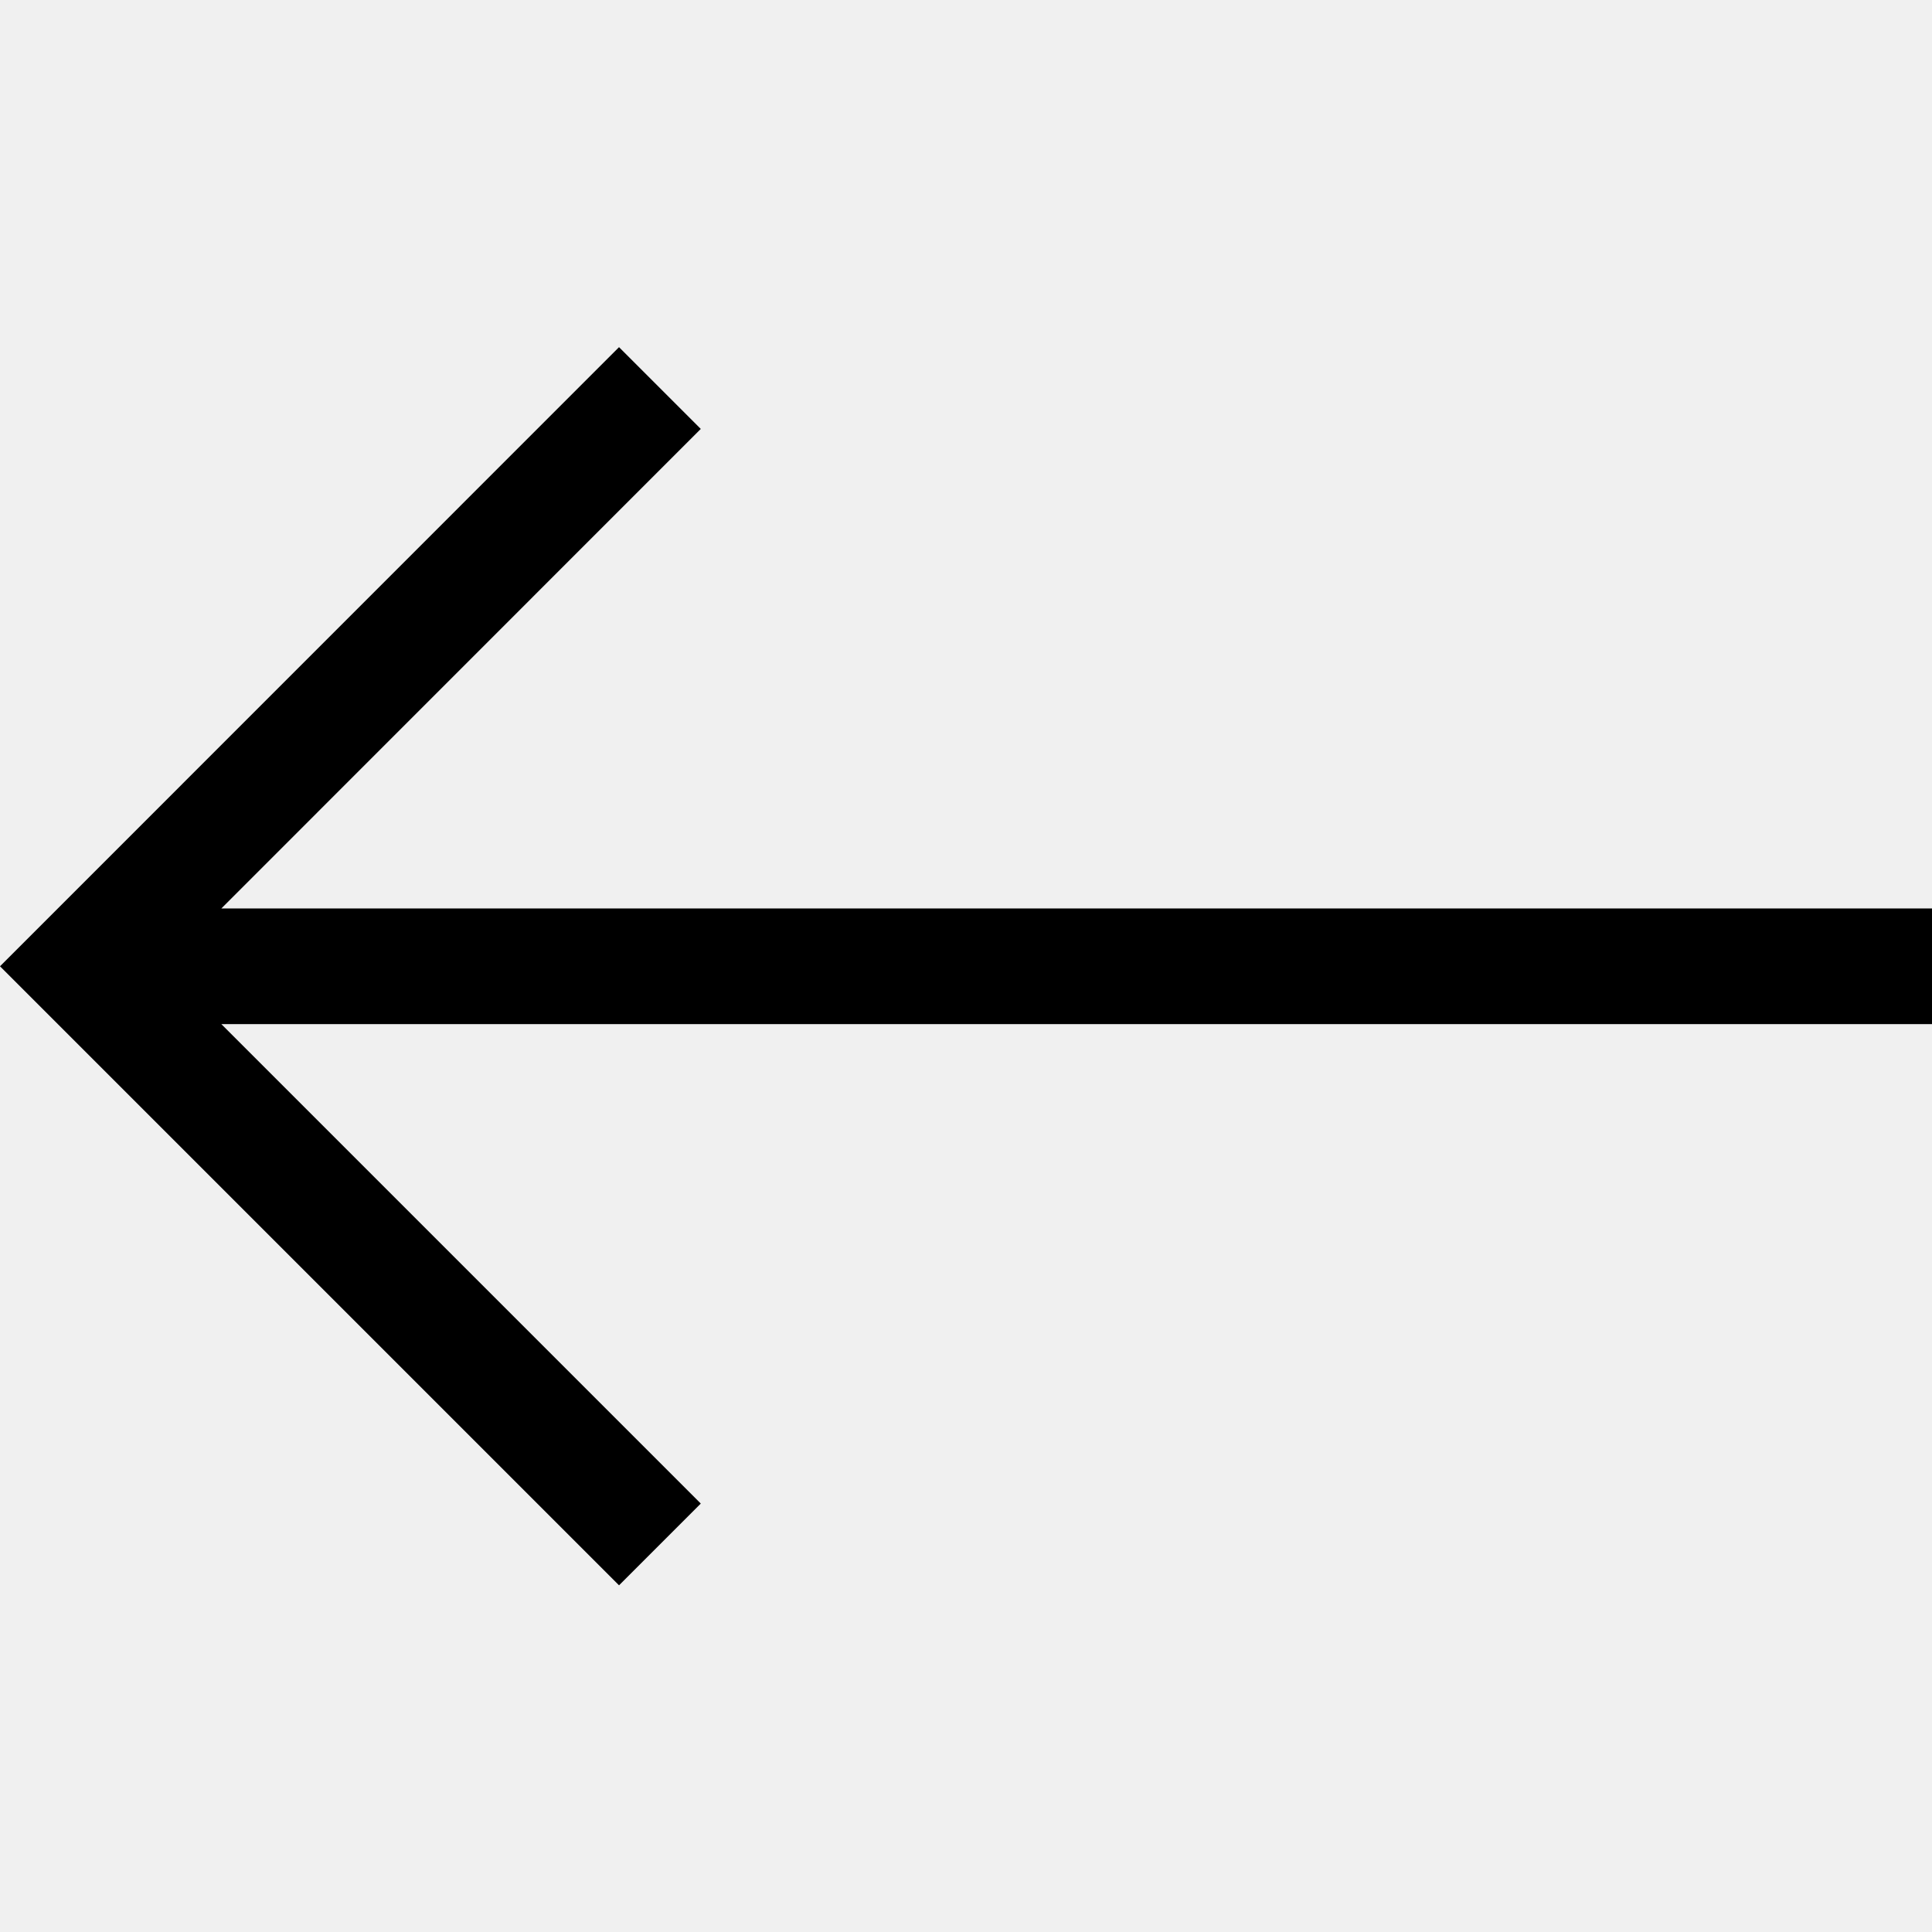
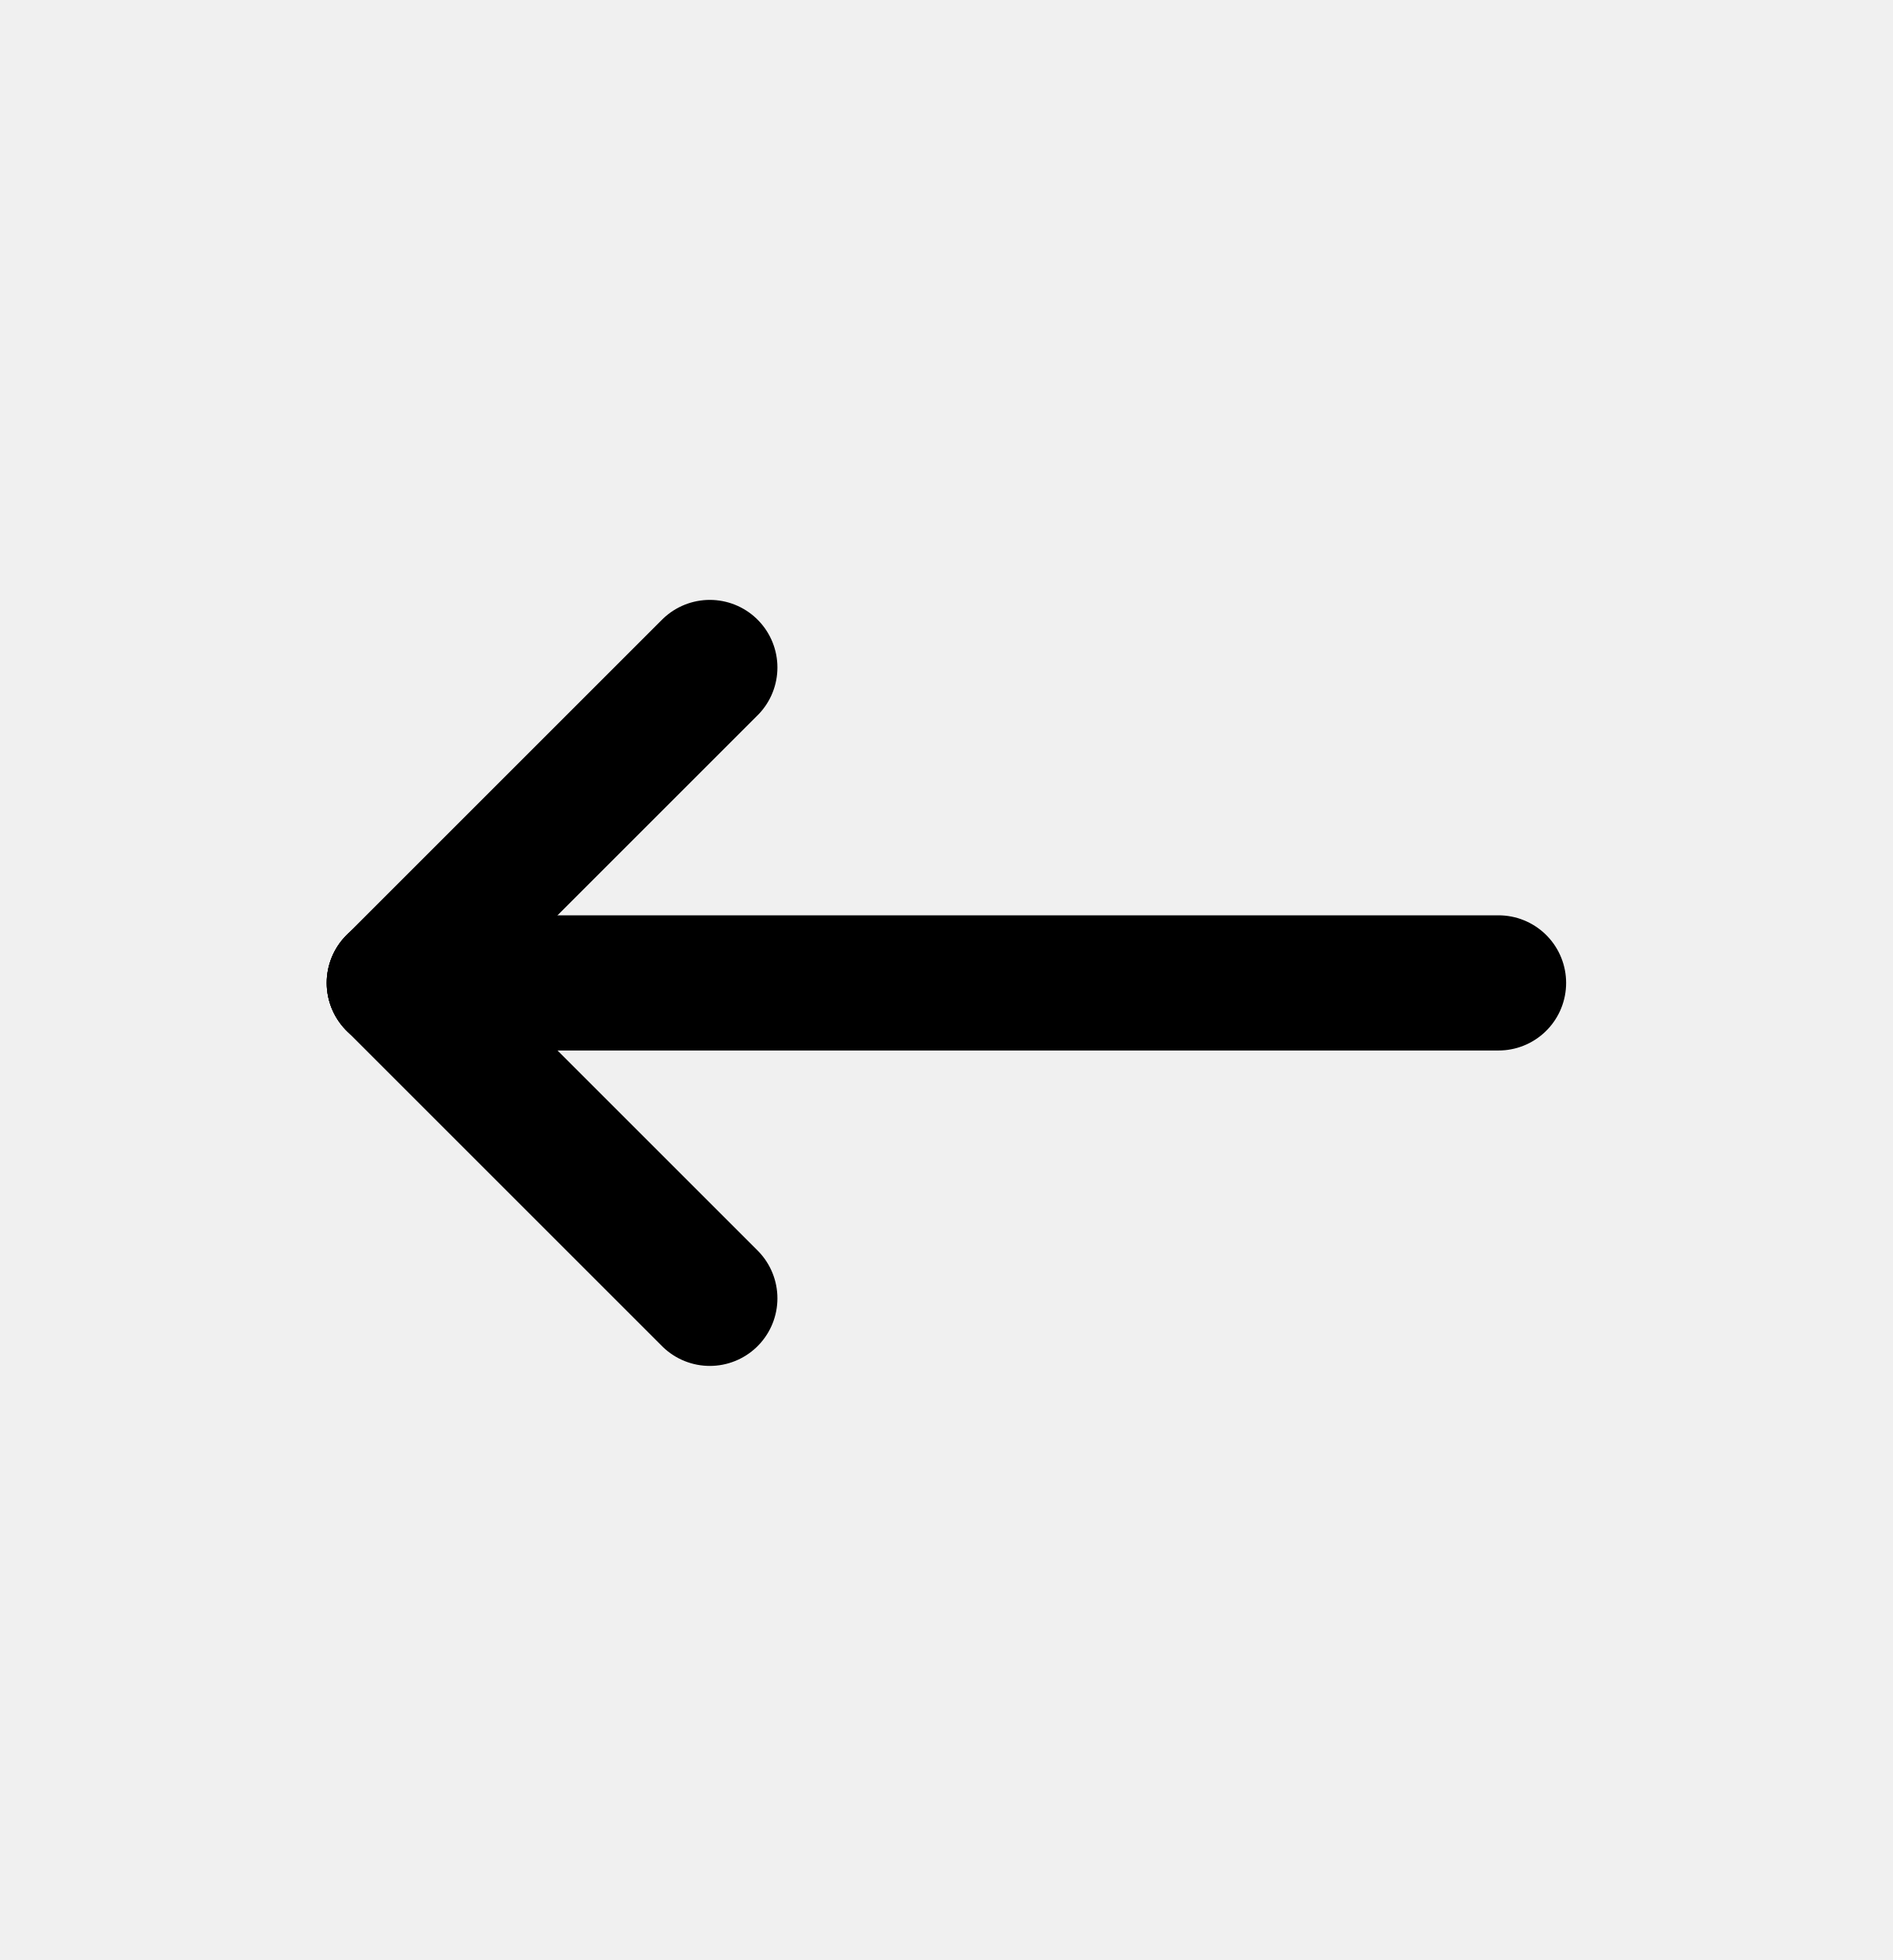
- <svg xmlns="http://www.w3.org/2000/svg" fill="#000000" width="800px" height="800px" viewBox="0 0 1920 1920">
-   <path d="M615.177 345 0 960.292l615.177 615.177 81.25-81.25-476.467-476.466H1920V902.83H219.96l476.467-476.58z" fill-rule="evenodd" />
+ <svg xmlns="http://www.w3.org/2000/svg" width="28" height="29" viewBox="0 0 28 29" fill="none">
+   <g clip-path="url(#clip0_3623_64686)">
+     <path d="M22.167 14.543L5.833 14.543" stroke="black" stroke-width="2" stroke-linecap="round" stroke-linejoin="round" />
+     <path d="M10.5 9.876L5.833 14.543" stroke="black" stroke-width="2" stroke-linecap="round" stroke-linejoin="round" />
+     <path d="M10.5 19.21L5.833 14.543" stroke="black" stroke-width="2" stroke-linecap="round" stroke-linejoin="round" />
+   </g>
+   <defs>
+     <clipPath id="clip0_3623_64686">
+       <rect width="28" height="28" fill="white" transform="matrix(-1 0 0 -1 28 28.543)" />
+     </clipPath>
+   </defs>
</svg>
